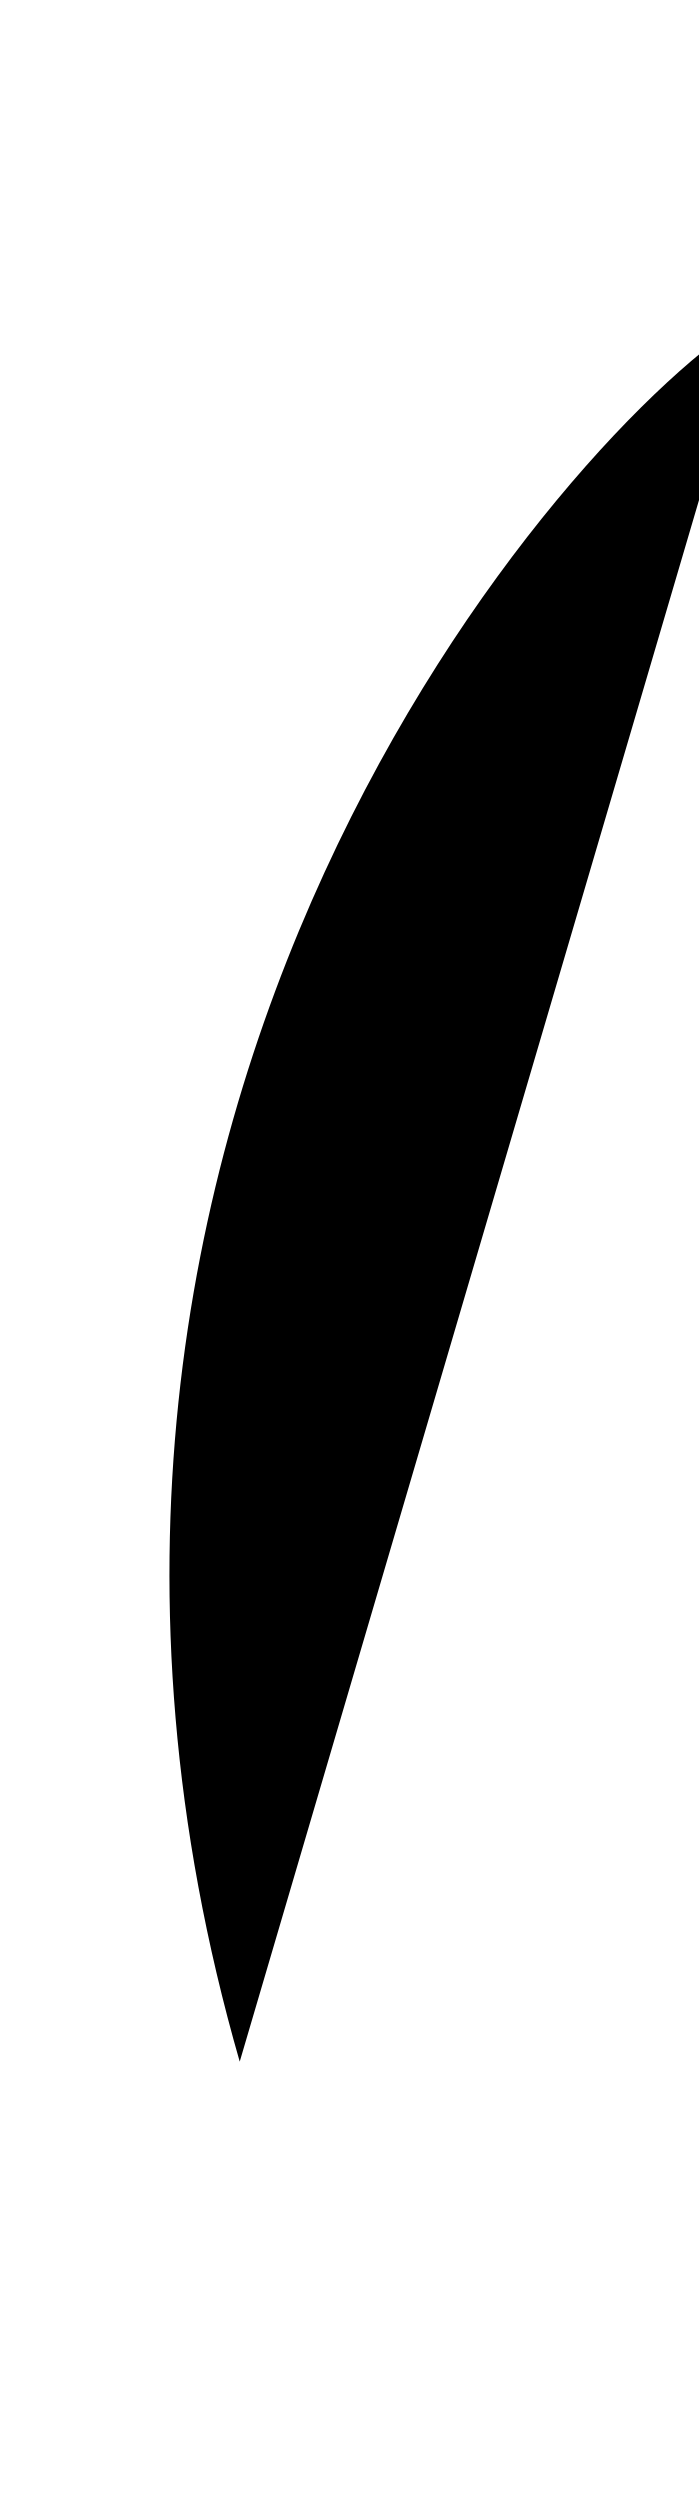
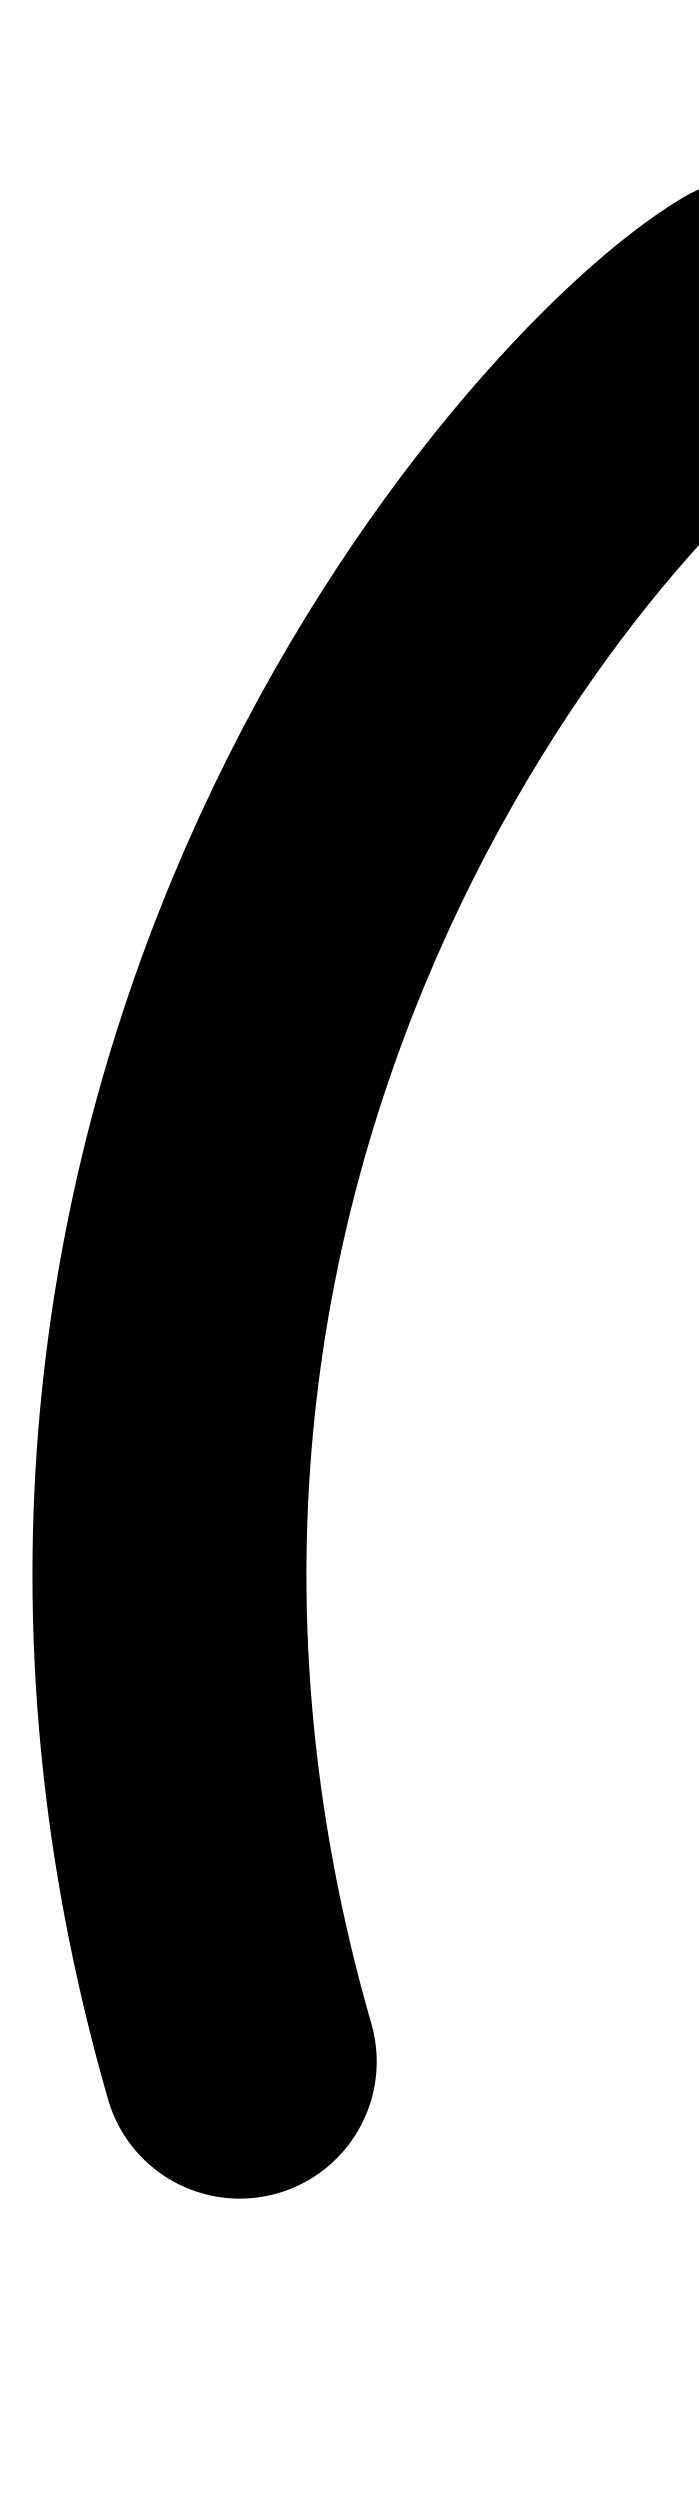
<svg xmlns="http://www.w3.org/2000/svg" version="1.1" id="Layer_1" x="0px" y="0px" viewBox="0 0 10.2 36.5" enable-background="new 0 0 10.2 36.5" xml:space="preserve">
-   <path d="  M11,4.6C8.3,6.2-0.5,16.2,3.5,30.1" />
+   <path fill="none" stroke="#000000" stroke-width="4" stroke-linecap="round" stroke-linejoin="round" stroke-miterlimit="10" d="  M11,4.6C8.3,6.2-0.5,16.2,3.5,30.1" />
</svg>
